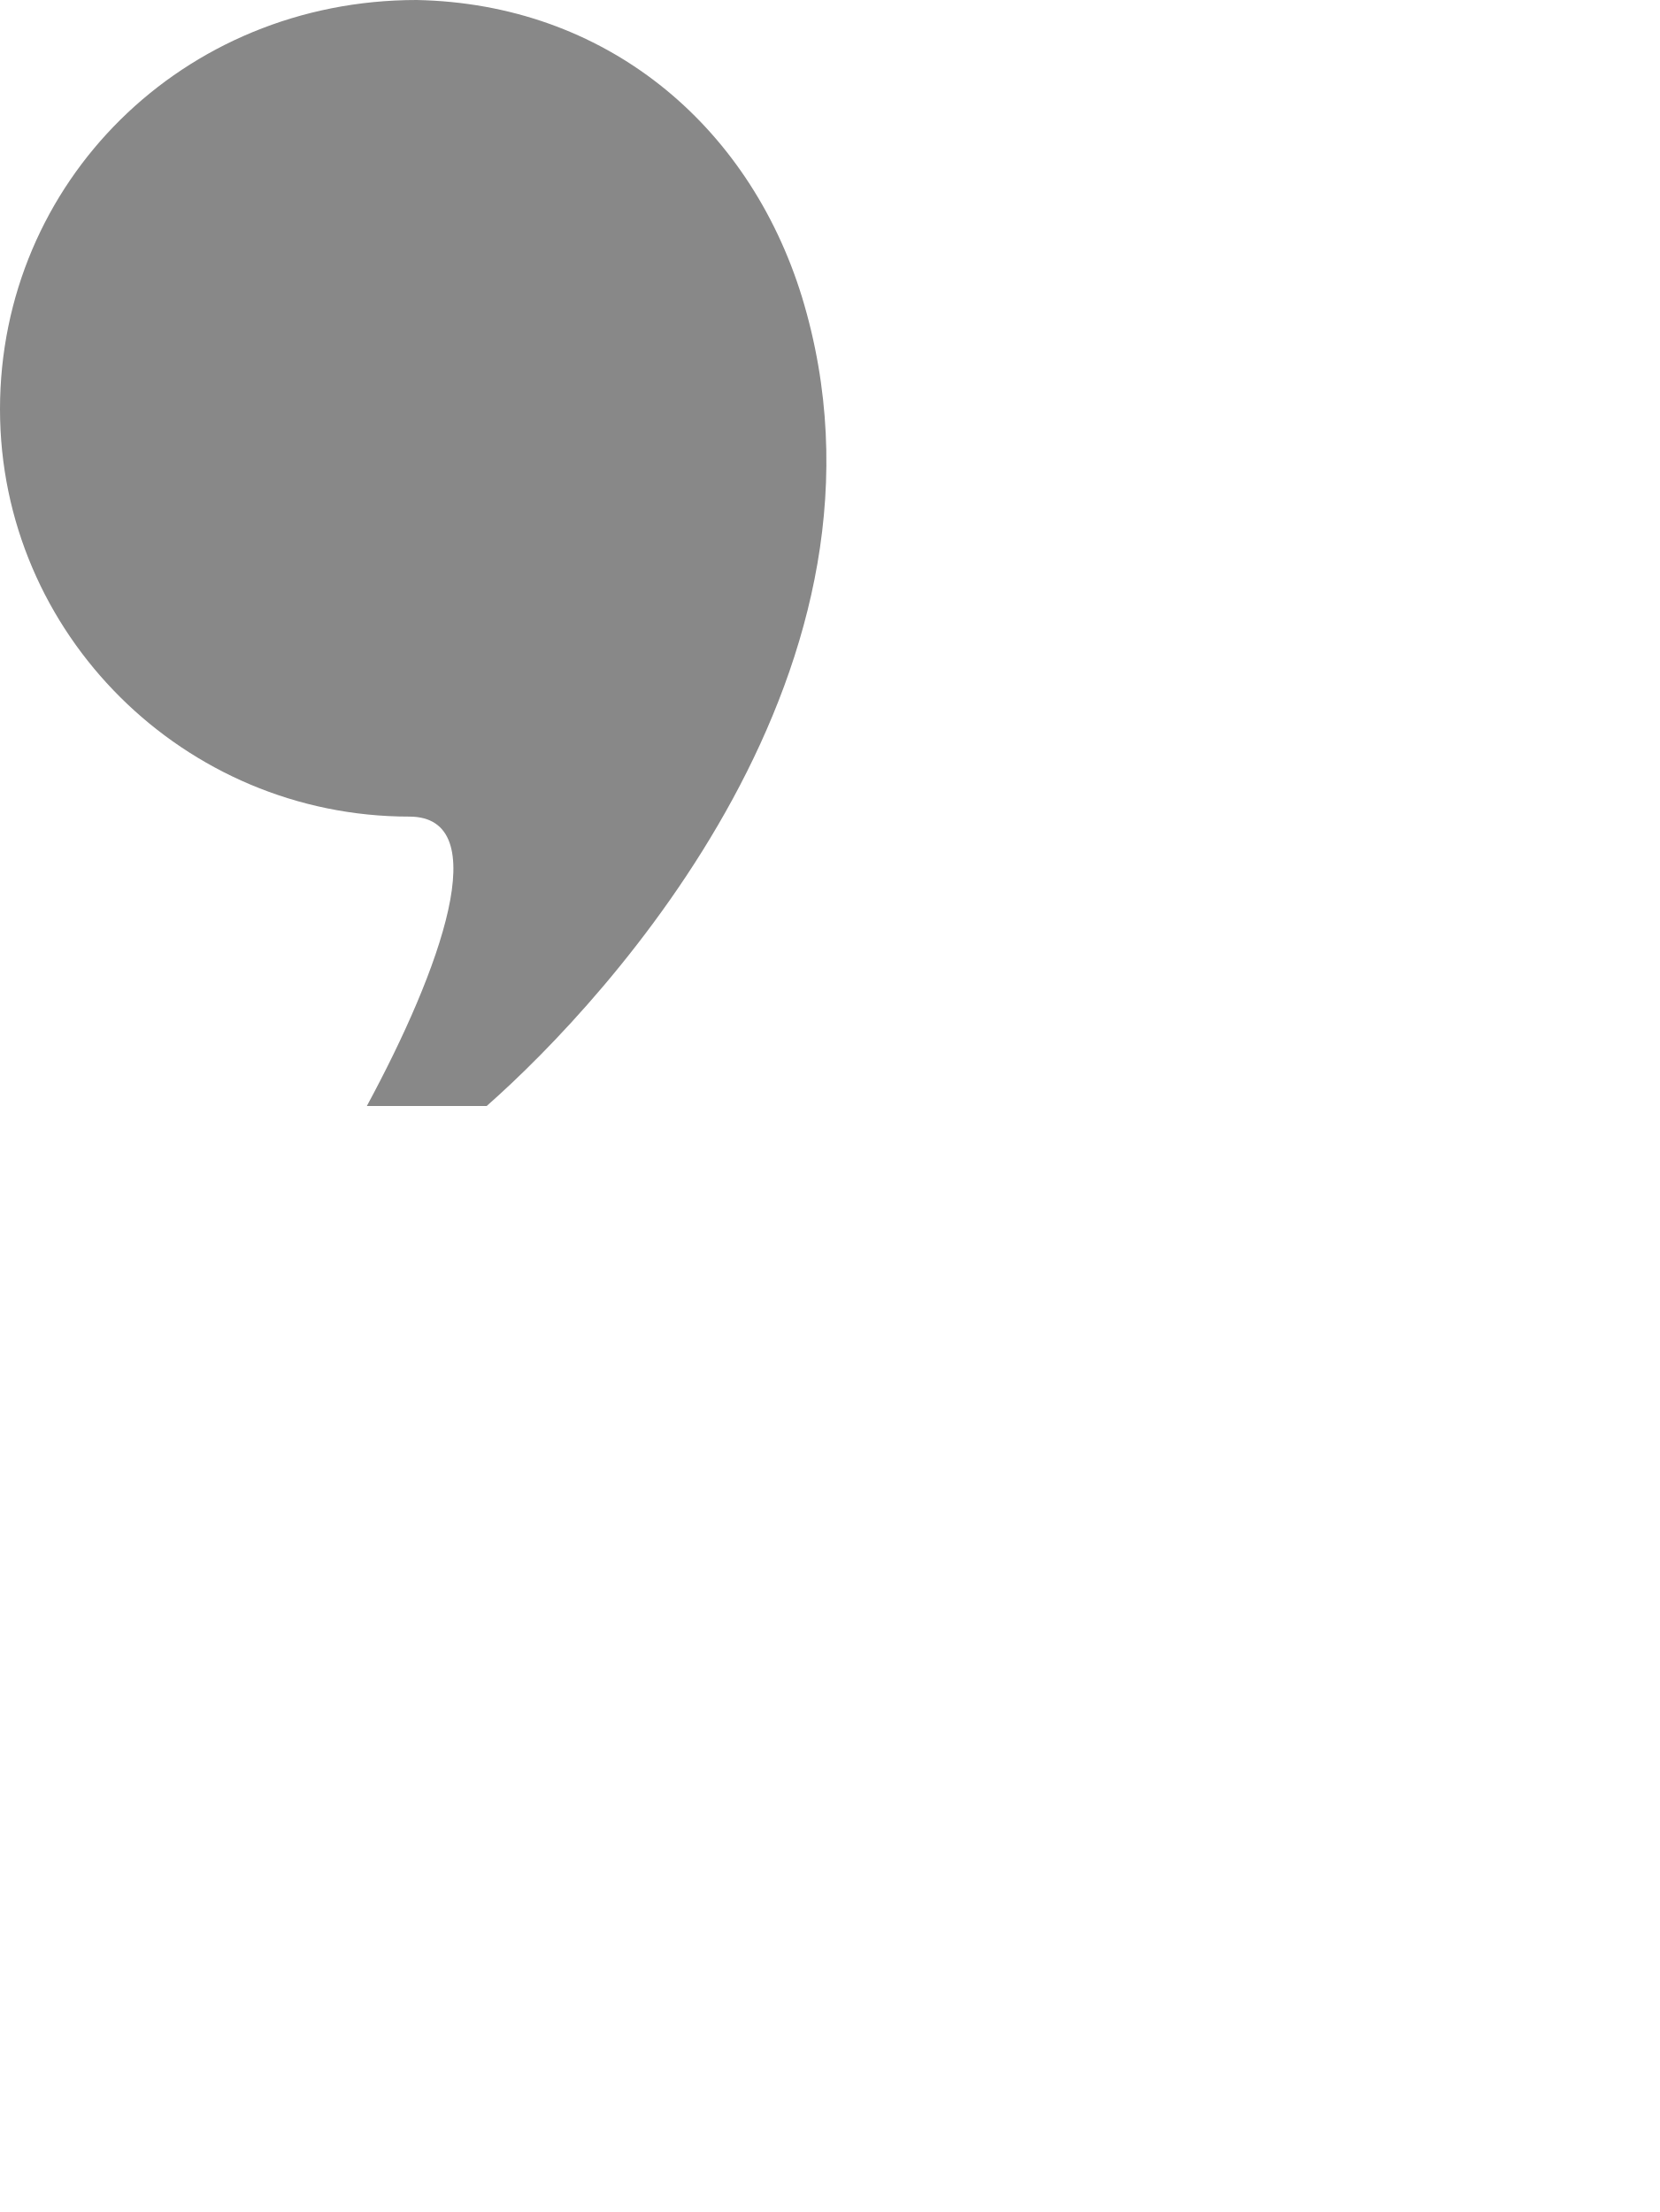
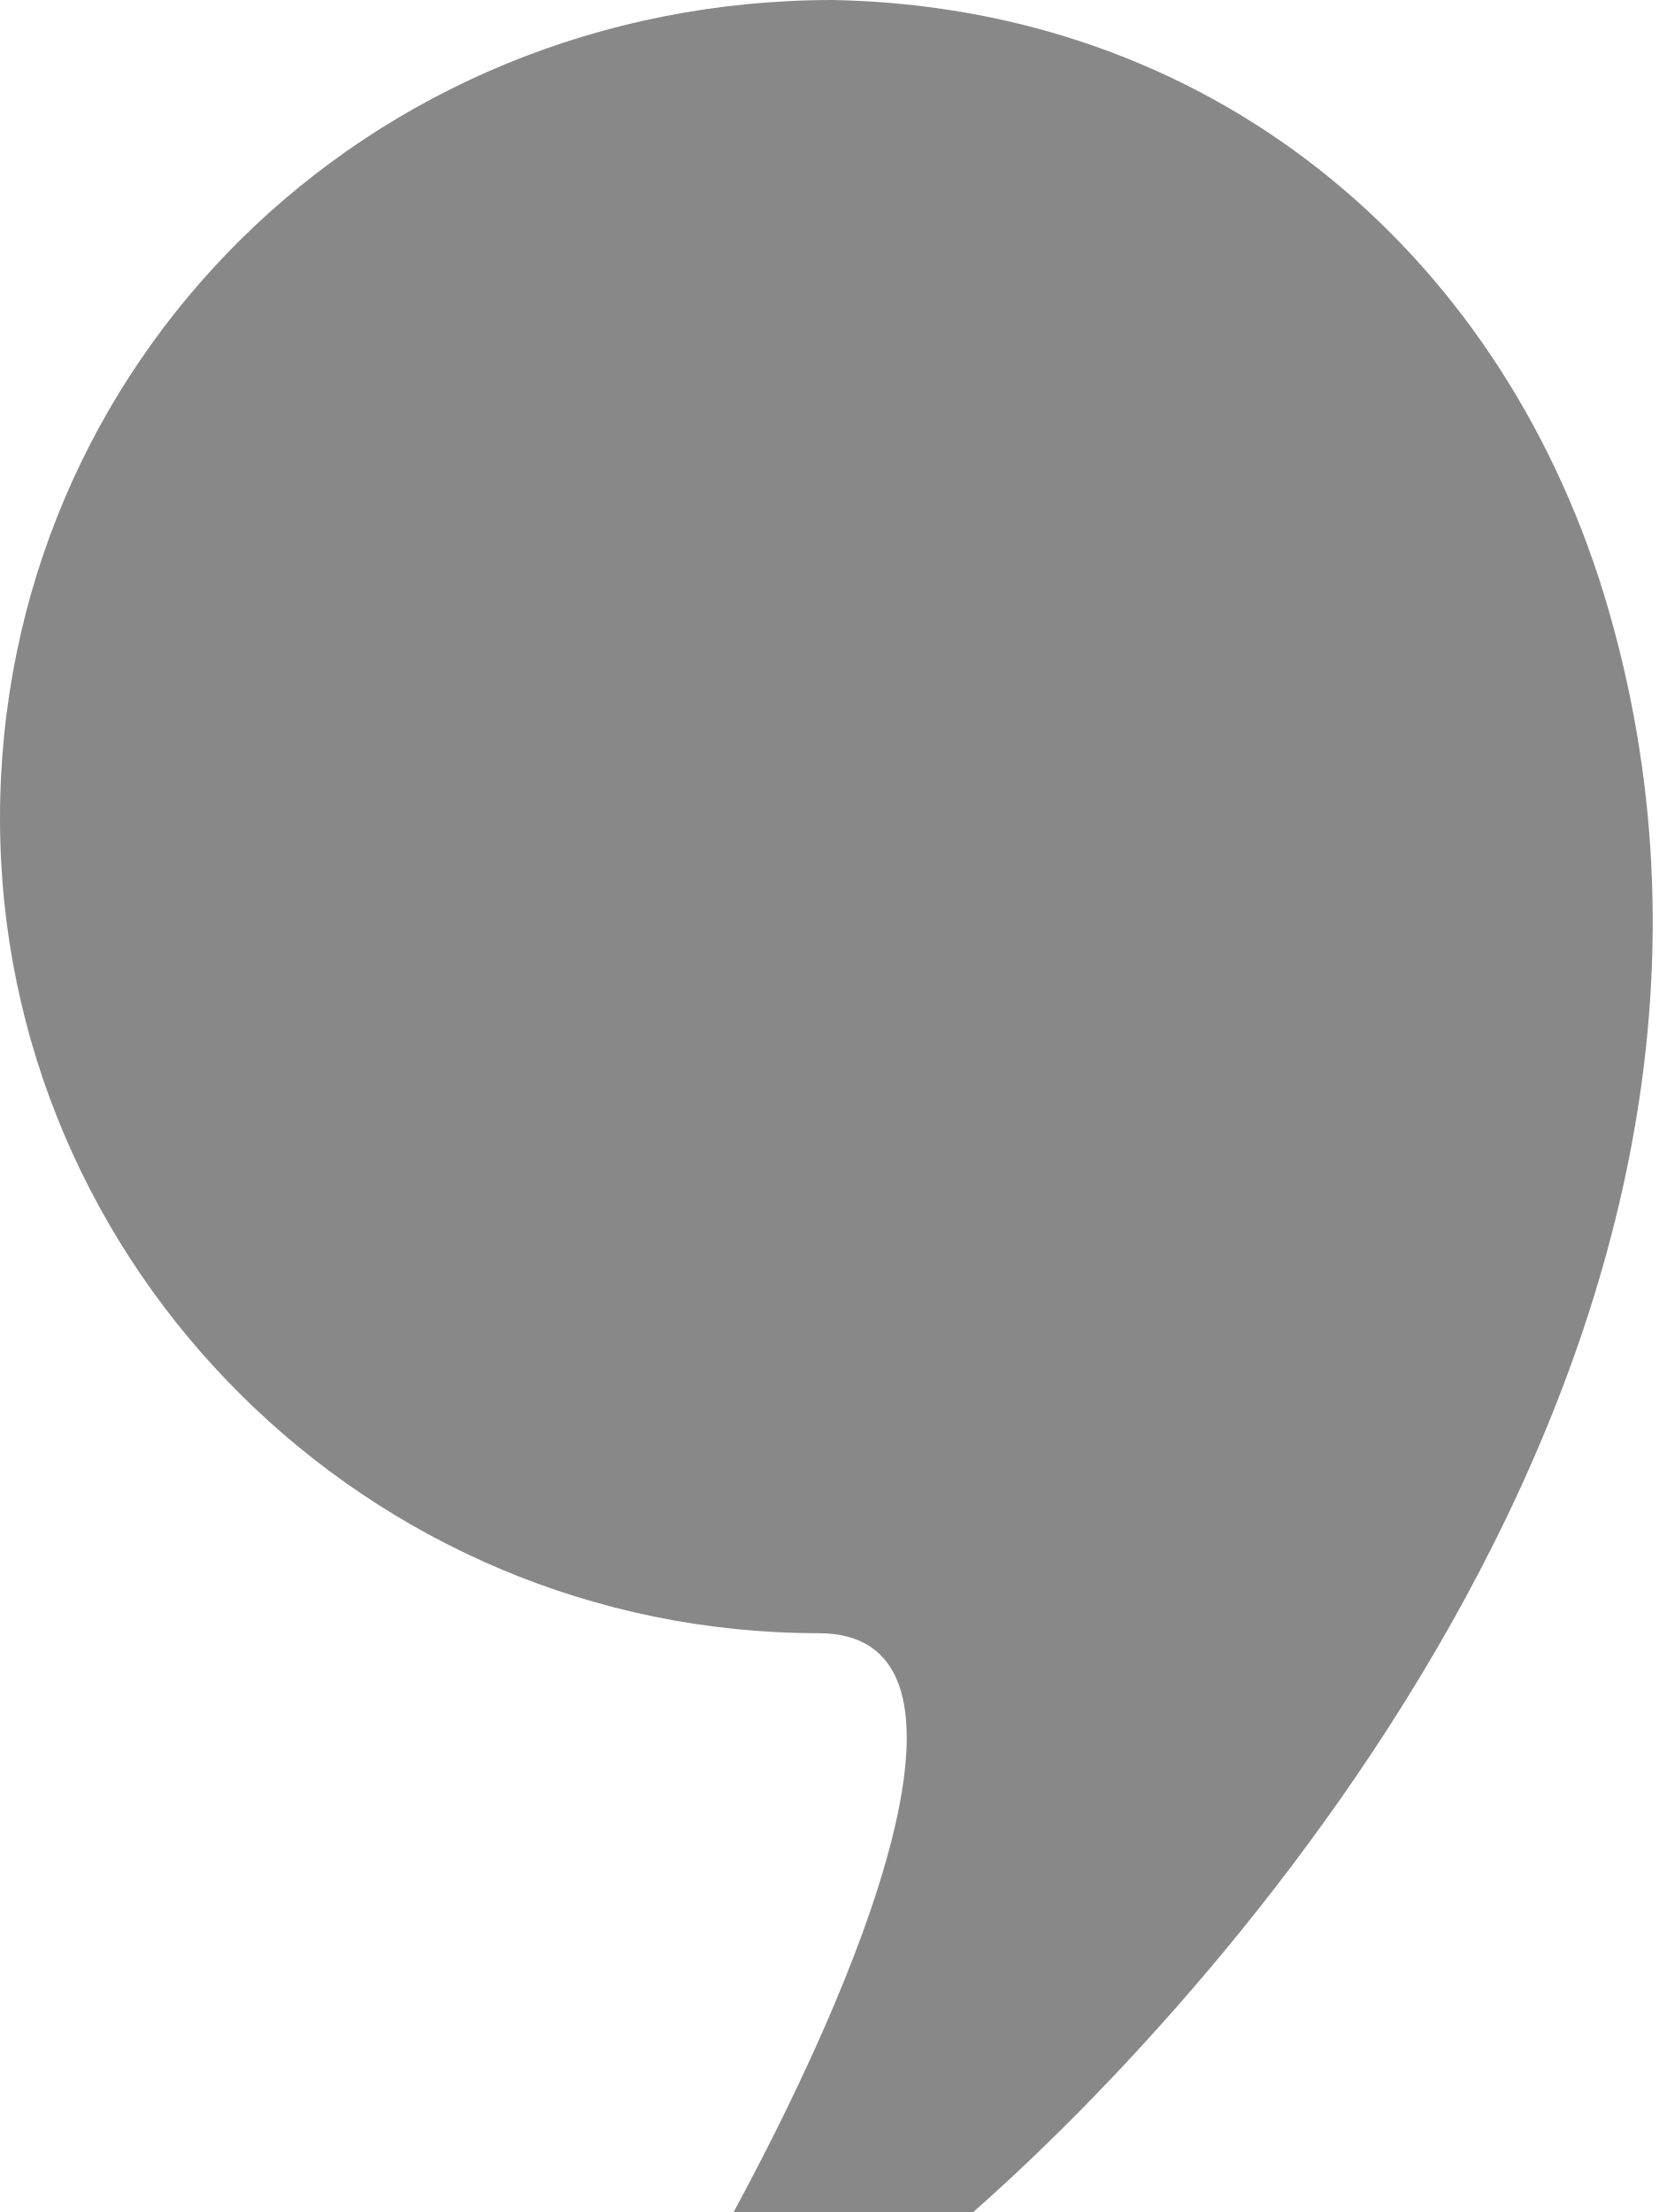
- <svg xmlns="http://www.w3.org/2000/svg" viewBox="0 0 225 300">
+ <svg xmlns="http://www.w3.org/2000/svg" viewBox="0 0 113 150">
  <path fill="#888888" d="M108.75,40.25 C101.5,16.75 82,0.5 56.5,0 C24.75,0 0,24.75 0,55.5 C0,86 25,110.75 55.5,110.75 C67.25,110.75 59.75,131.5 49.75,150 L66,150 C82.75,135.25 124,90.25 108.75,40.25 Z" />
</svg>
